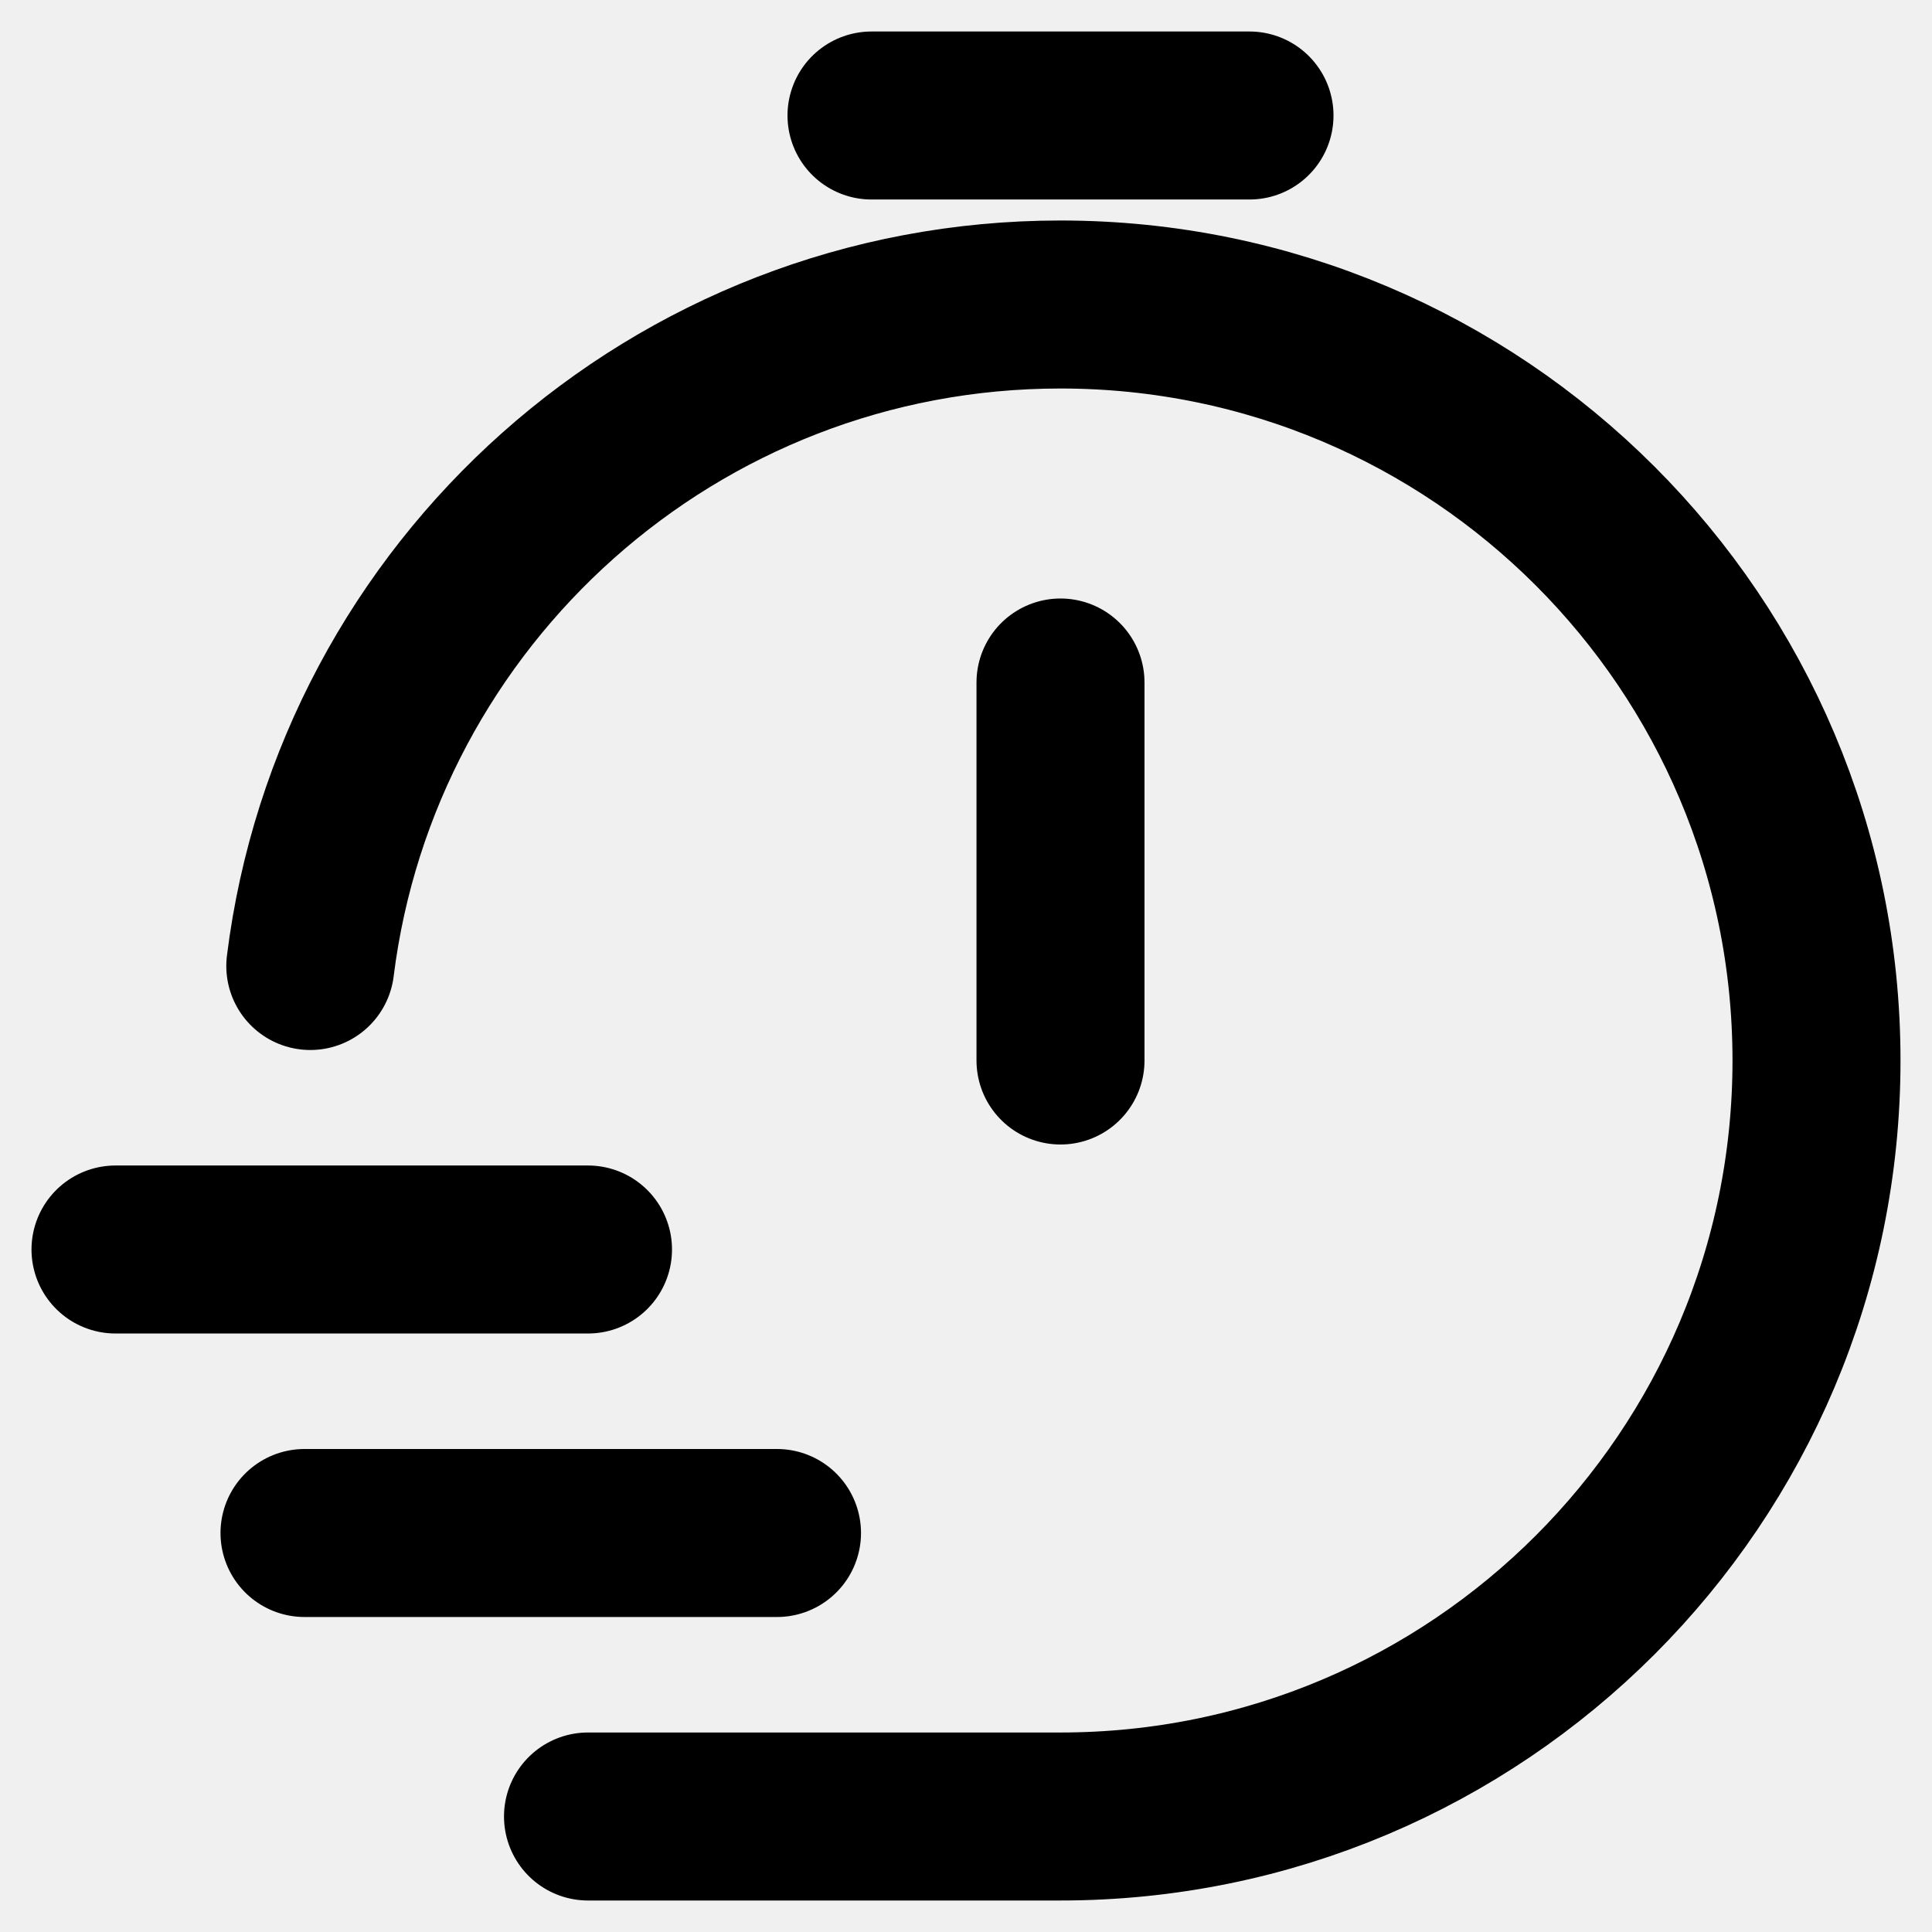
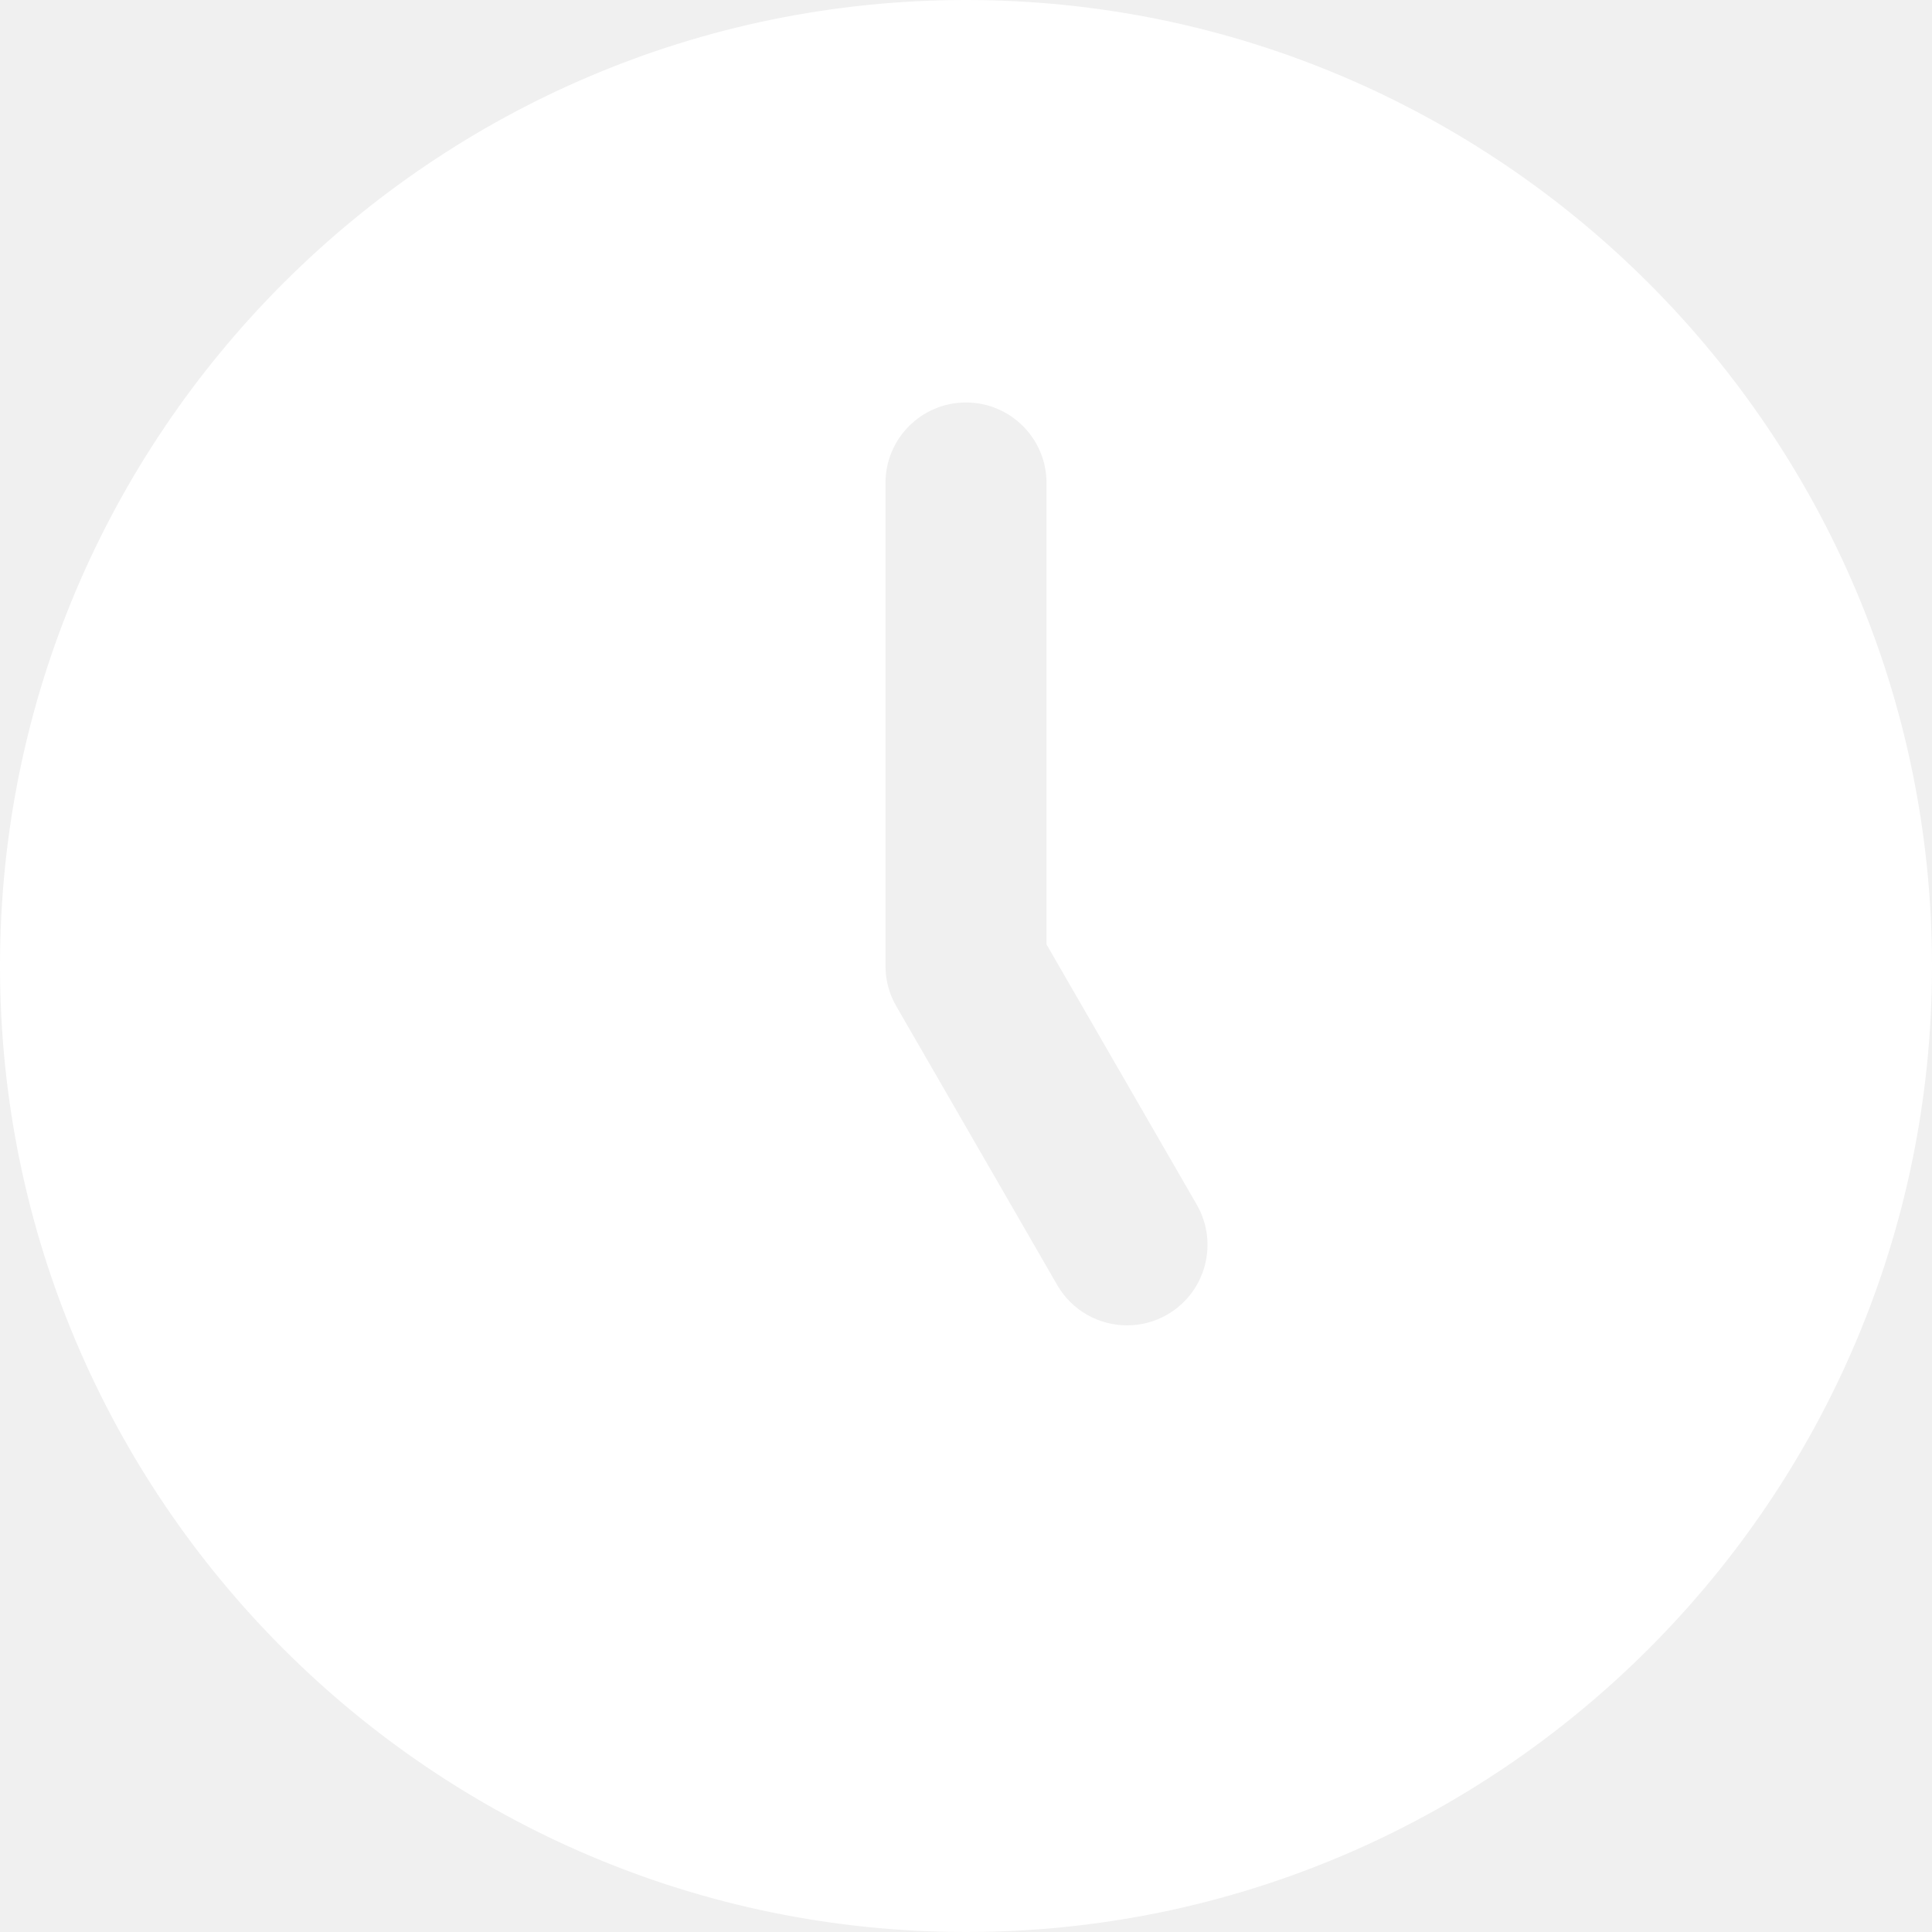
- <svg xmlns="http://www.w3.org/2000/svg" width="23" height="23" viewBox="0 0 23 23" fill="none">
-   <path d="M3.694 11.5C4.248 7.06 8.035 3.625 12.624 3.625C17.595 3.625 21.625 7.654 21.625 12.625C21.625 17.596 17.595 21.625 12.624 21.625H7M12.625 12.625V8.125M10.375 1.375H14.875M1.375 14.875H7M3.625 18.25H9.25" stroke="black" stroke-width="2" stroke-linecap="round" stroke-linejoin="round" />
+ <svg xmlns="http://www.w3.org/2000/svg" width="28" height="28" viewBox="0 0 28 28" fill="none">
+   <g clip-path="url(#clip0_680_895)">
+     <path d="M14 0C6.28 0 0 6.28 0 14C0 21.72 6.28 28 14 28C21.72 28 28 21.72 28 14C28 6.28 21.72 0 14 0ZM16.917 19.052C16.733 19.158 16.533 19.208 16.334 19.208C15.931 19.208 15.539 18.999 15.323 18.625L12.99 14.583C12.887 14.406 12.833 14.205 12.833 14V7C12.833 6.356 13.355 5.833 14 5.833C14.645 5.833 15.167 6.356 15.167 7V13.687L17.344 17.458C17.666 18.016 17.474 18.73 16.917 19.052Z" fill="white" />
+   </g>
+   <defs>
+     <clipPath id="clip0_680_895">
+       <rect width="28" height="28" fill="white" />
+     </clipPath>
+   </defs>
</svg>
